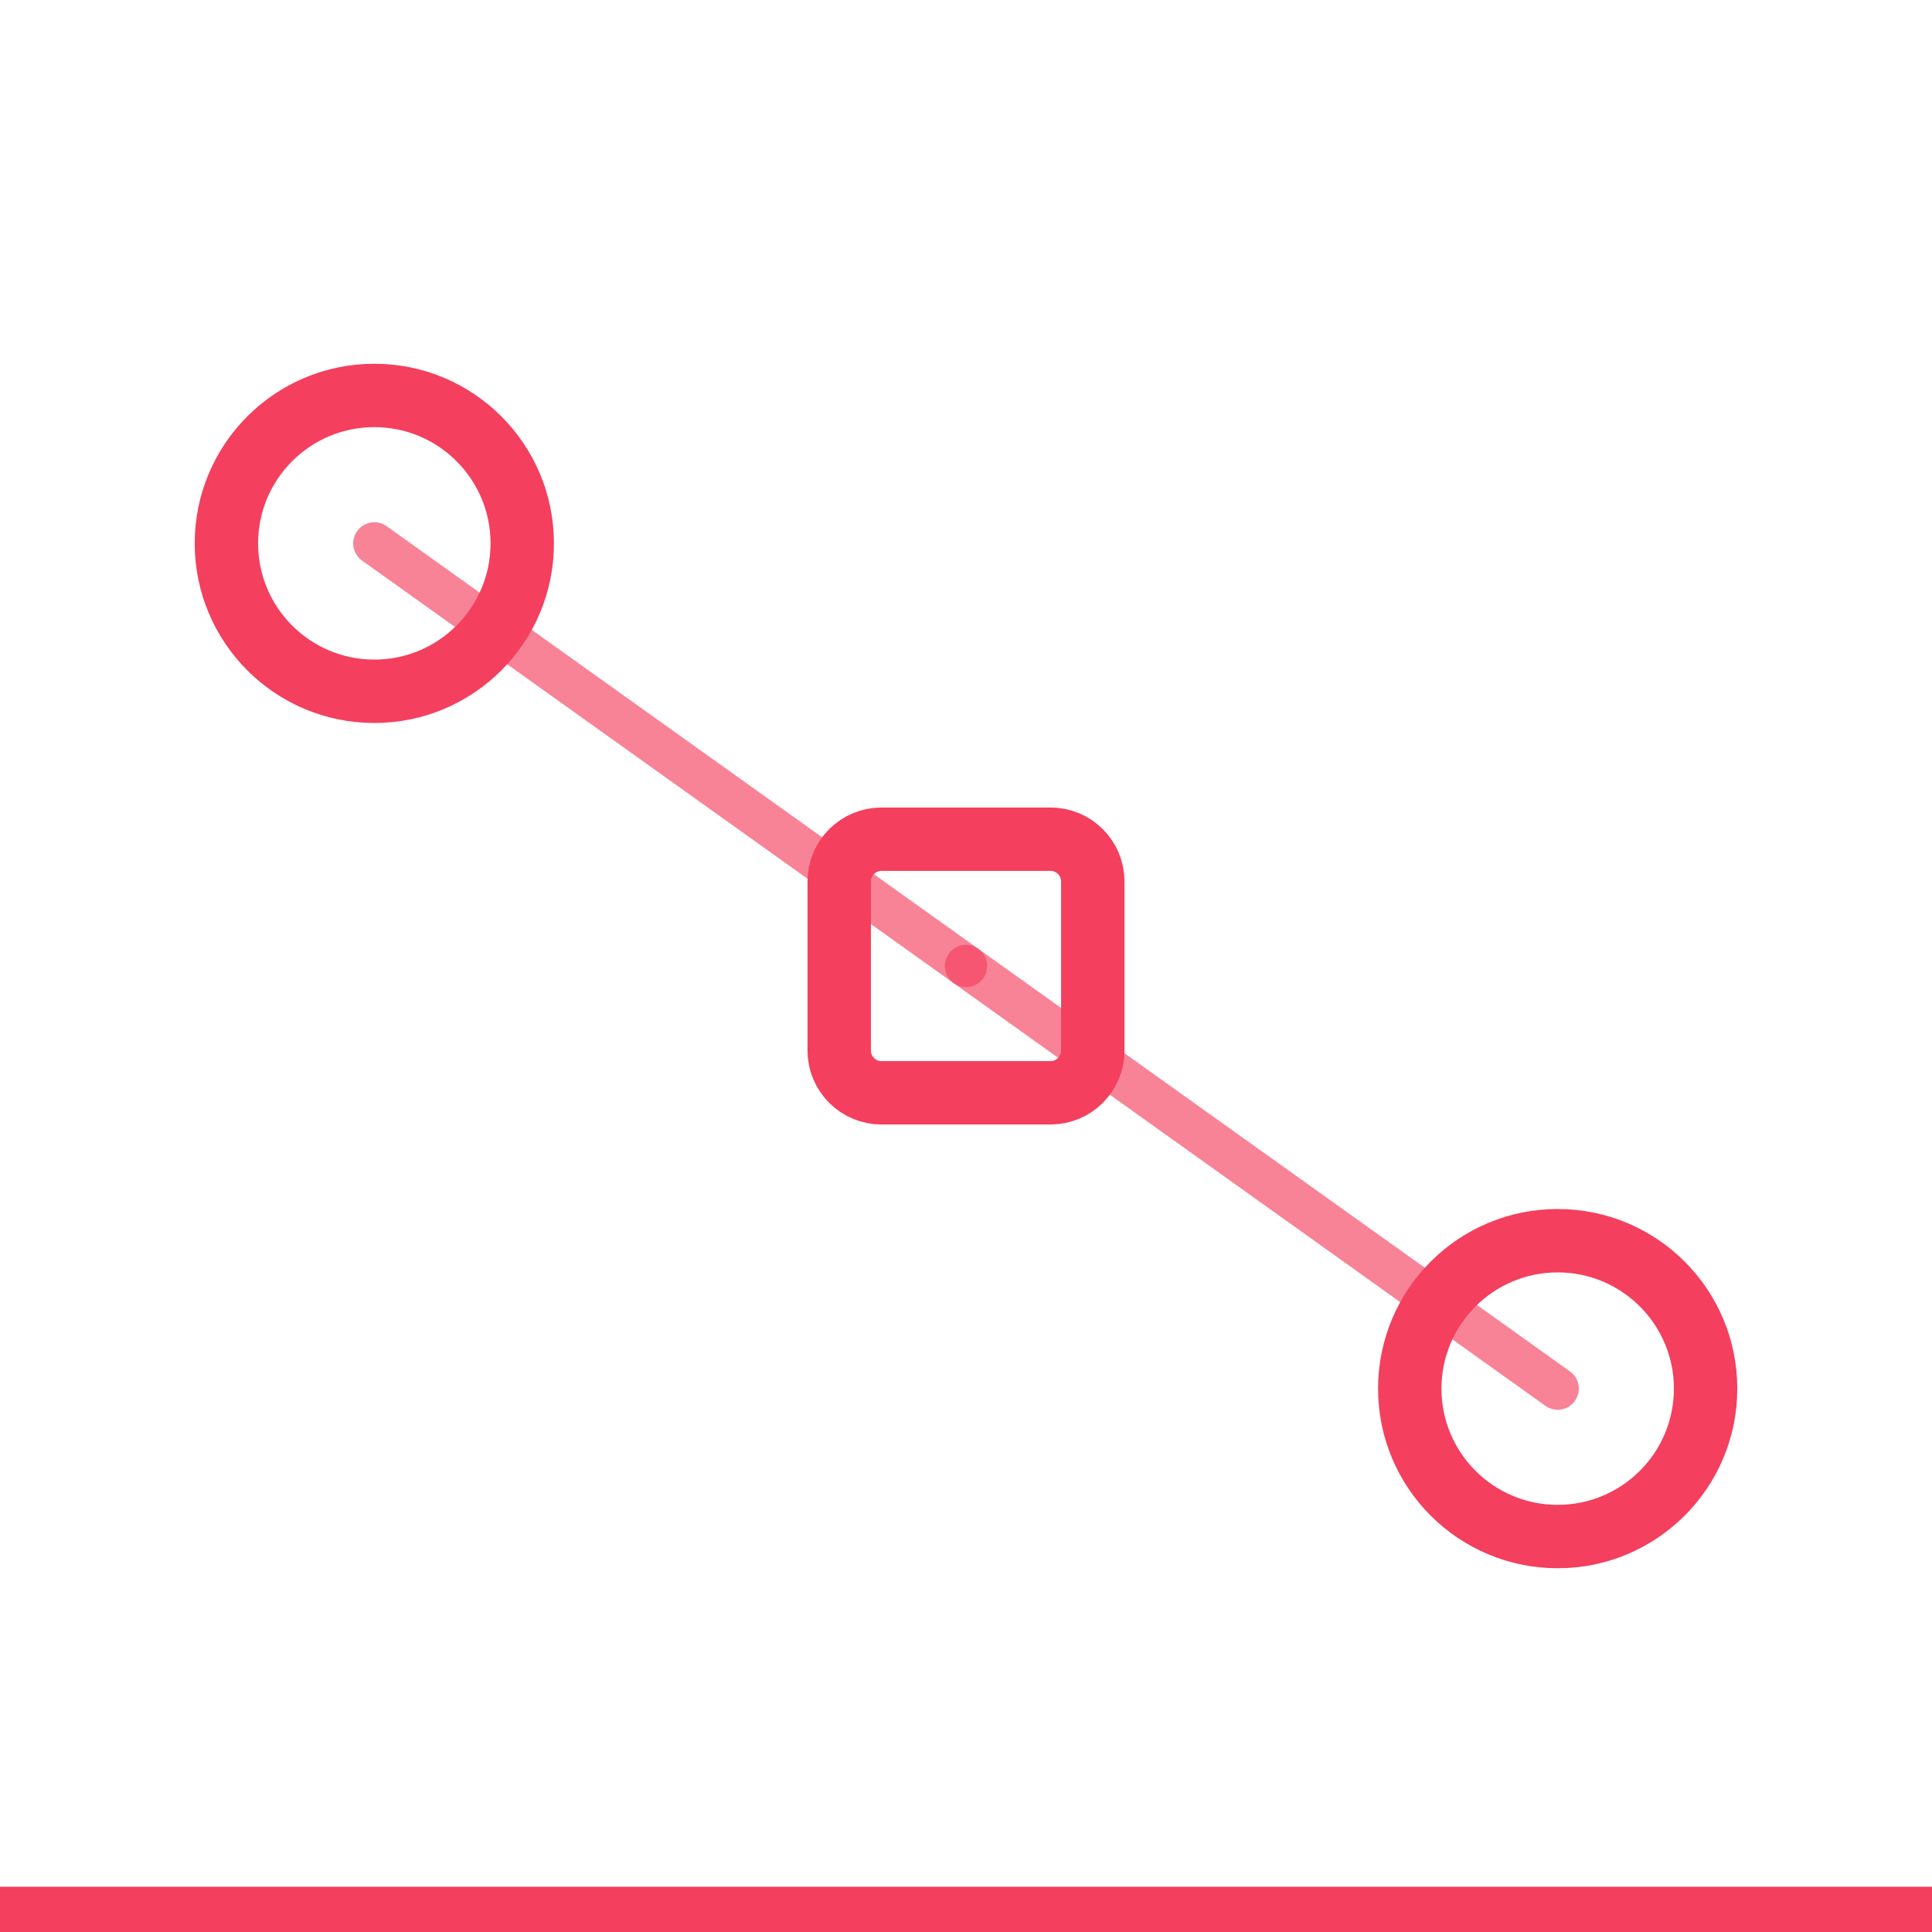
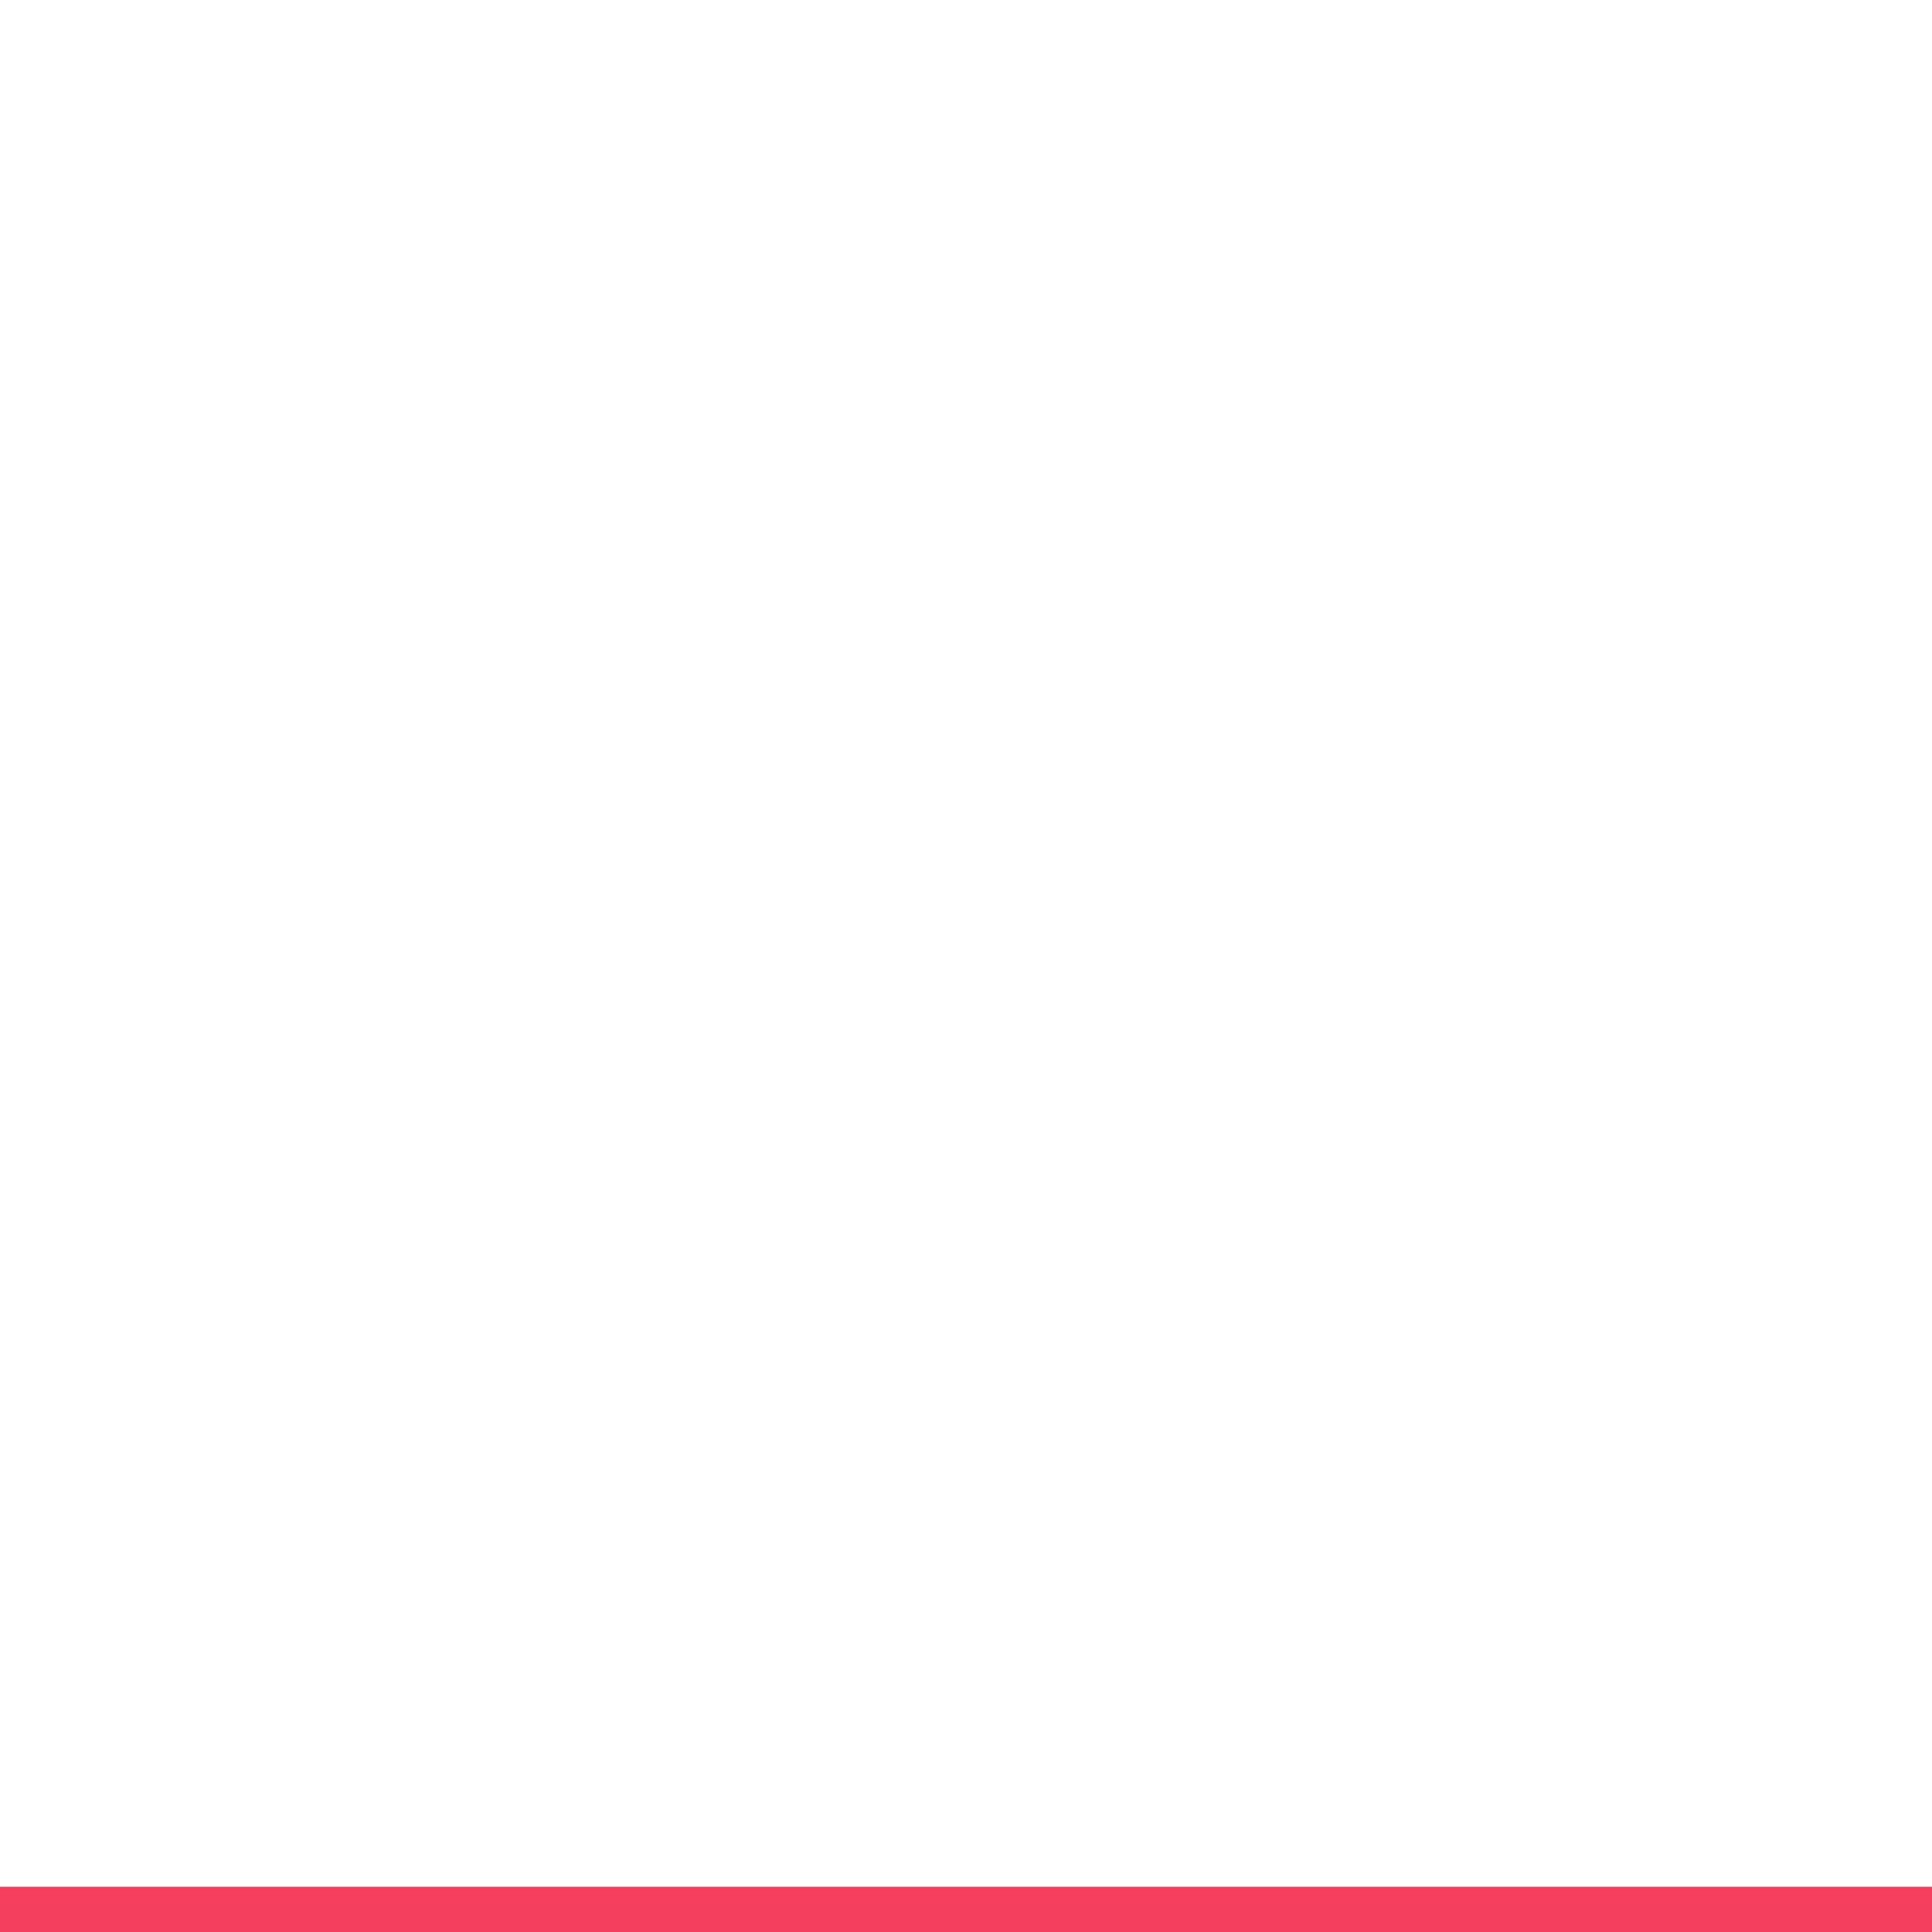
<svg xmlns="http://www.w3.org/2000/svg" viewBox="0 0 128 128" width="128" height="128">
  <g transform="translate(64 64) scale(1.4) translate(-64 -64)">
-     <line x1="64" y1="64" x2="36" y2="44" stroke="#f43f5e" stroke-width="2" opacity="0.65" stroke-linecap="round" />
-     <line x1="64" y1="64" x2="92" y2="84" stroke="#f43f5e" stroke-width="2" opacity="0.65" stroke-linecap="round" />
-     <circle cx="36" cy="44" r="7" fill="none" stroke="#f43f5e" stroke-width="3" />
-     <circle cx="92" cy="84" r="7" fill="none" stroke="#f43f5e" stroke-width="3" />
-     <rect x="58" y="58" width="12" height="12" rx="2" fill="none" stroke="#f43f5e" stroke-width="3" />
+ 
  </g>
  <rect x="0" y="125" width="128" height="3" fill="#f43f5e" />
</svg>
